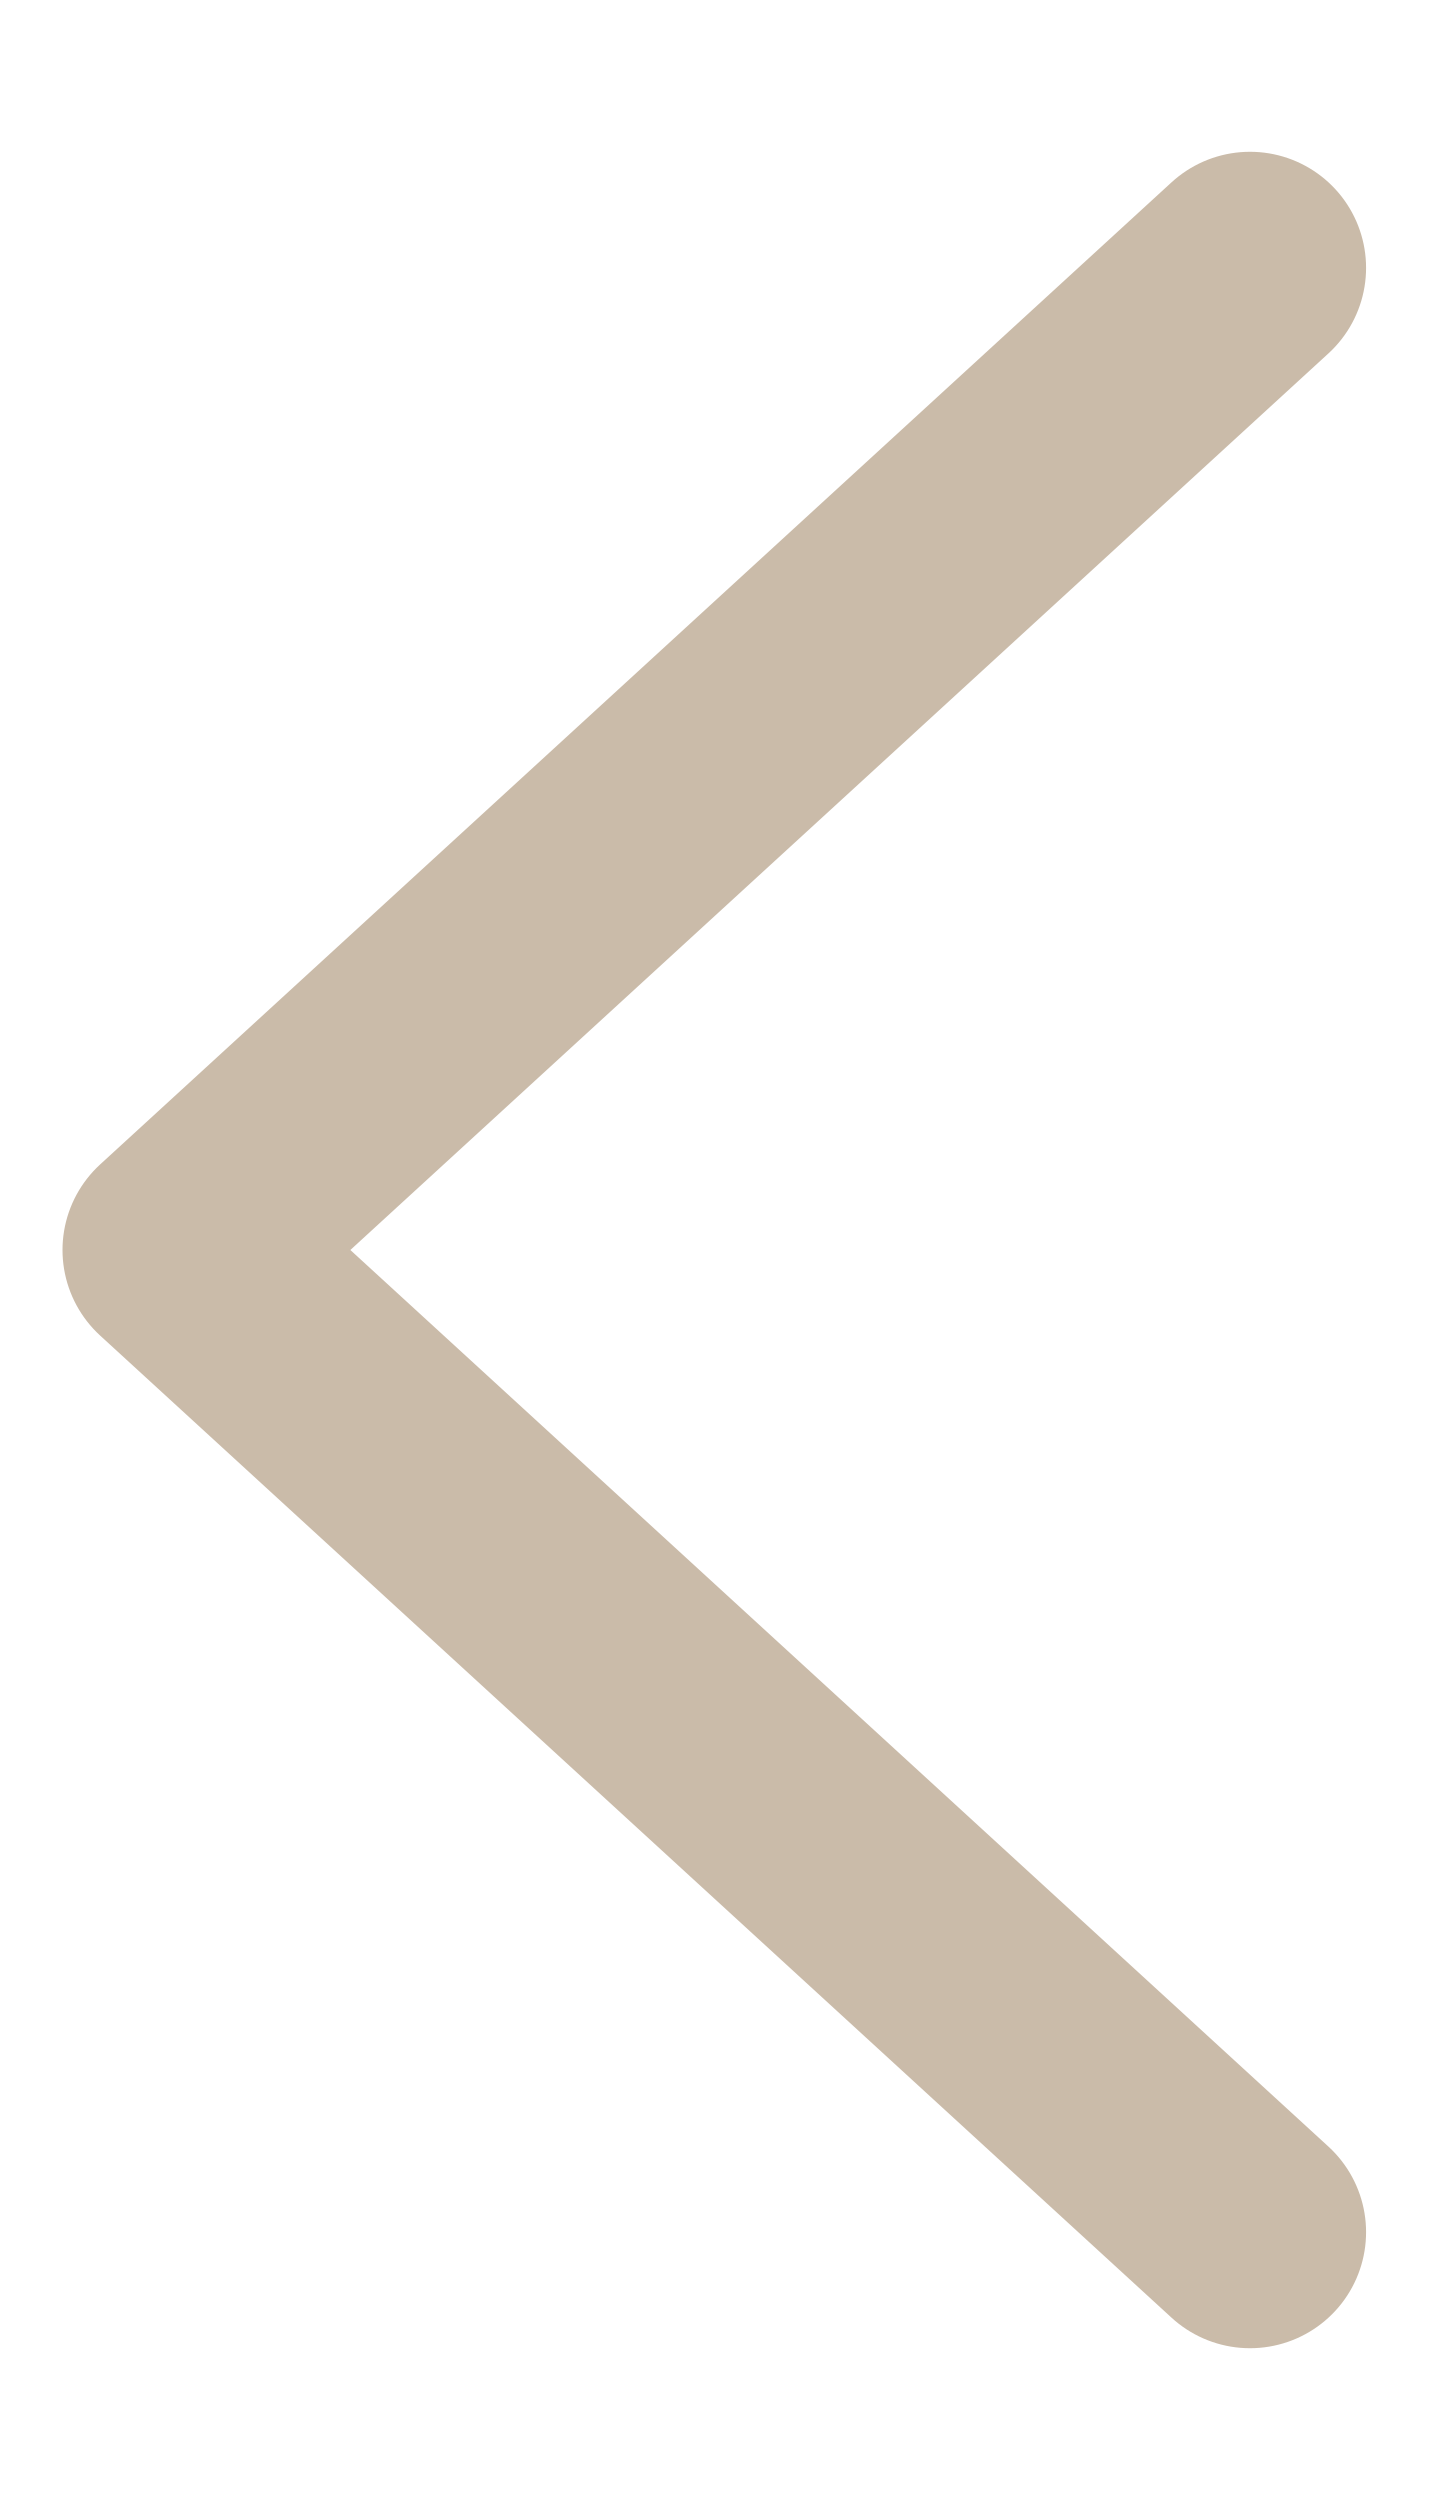
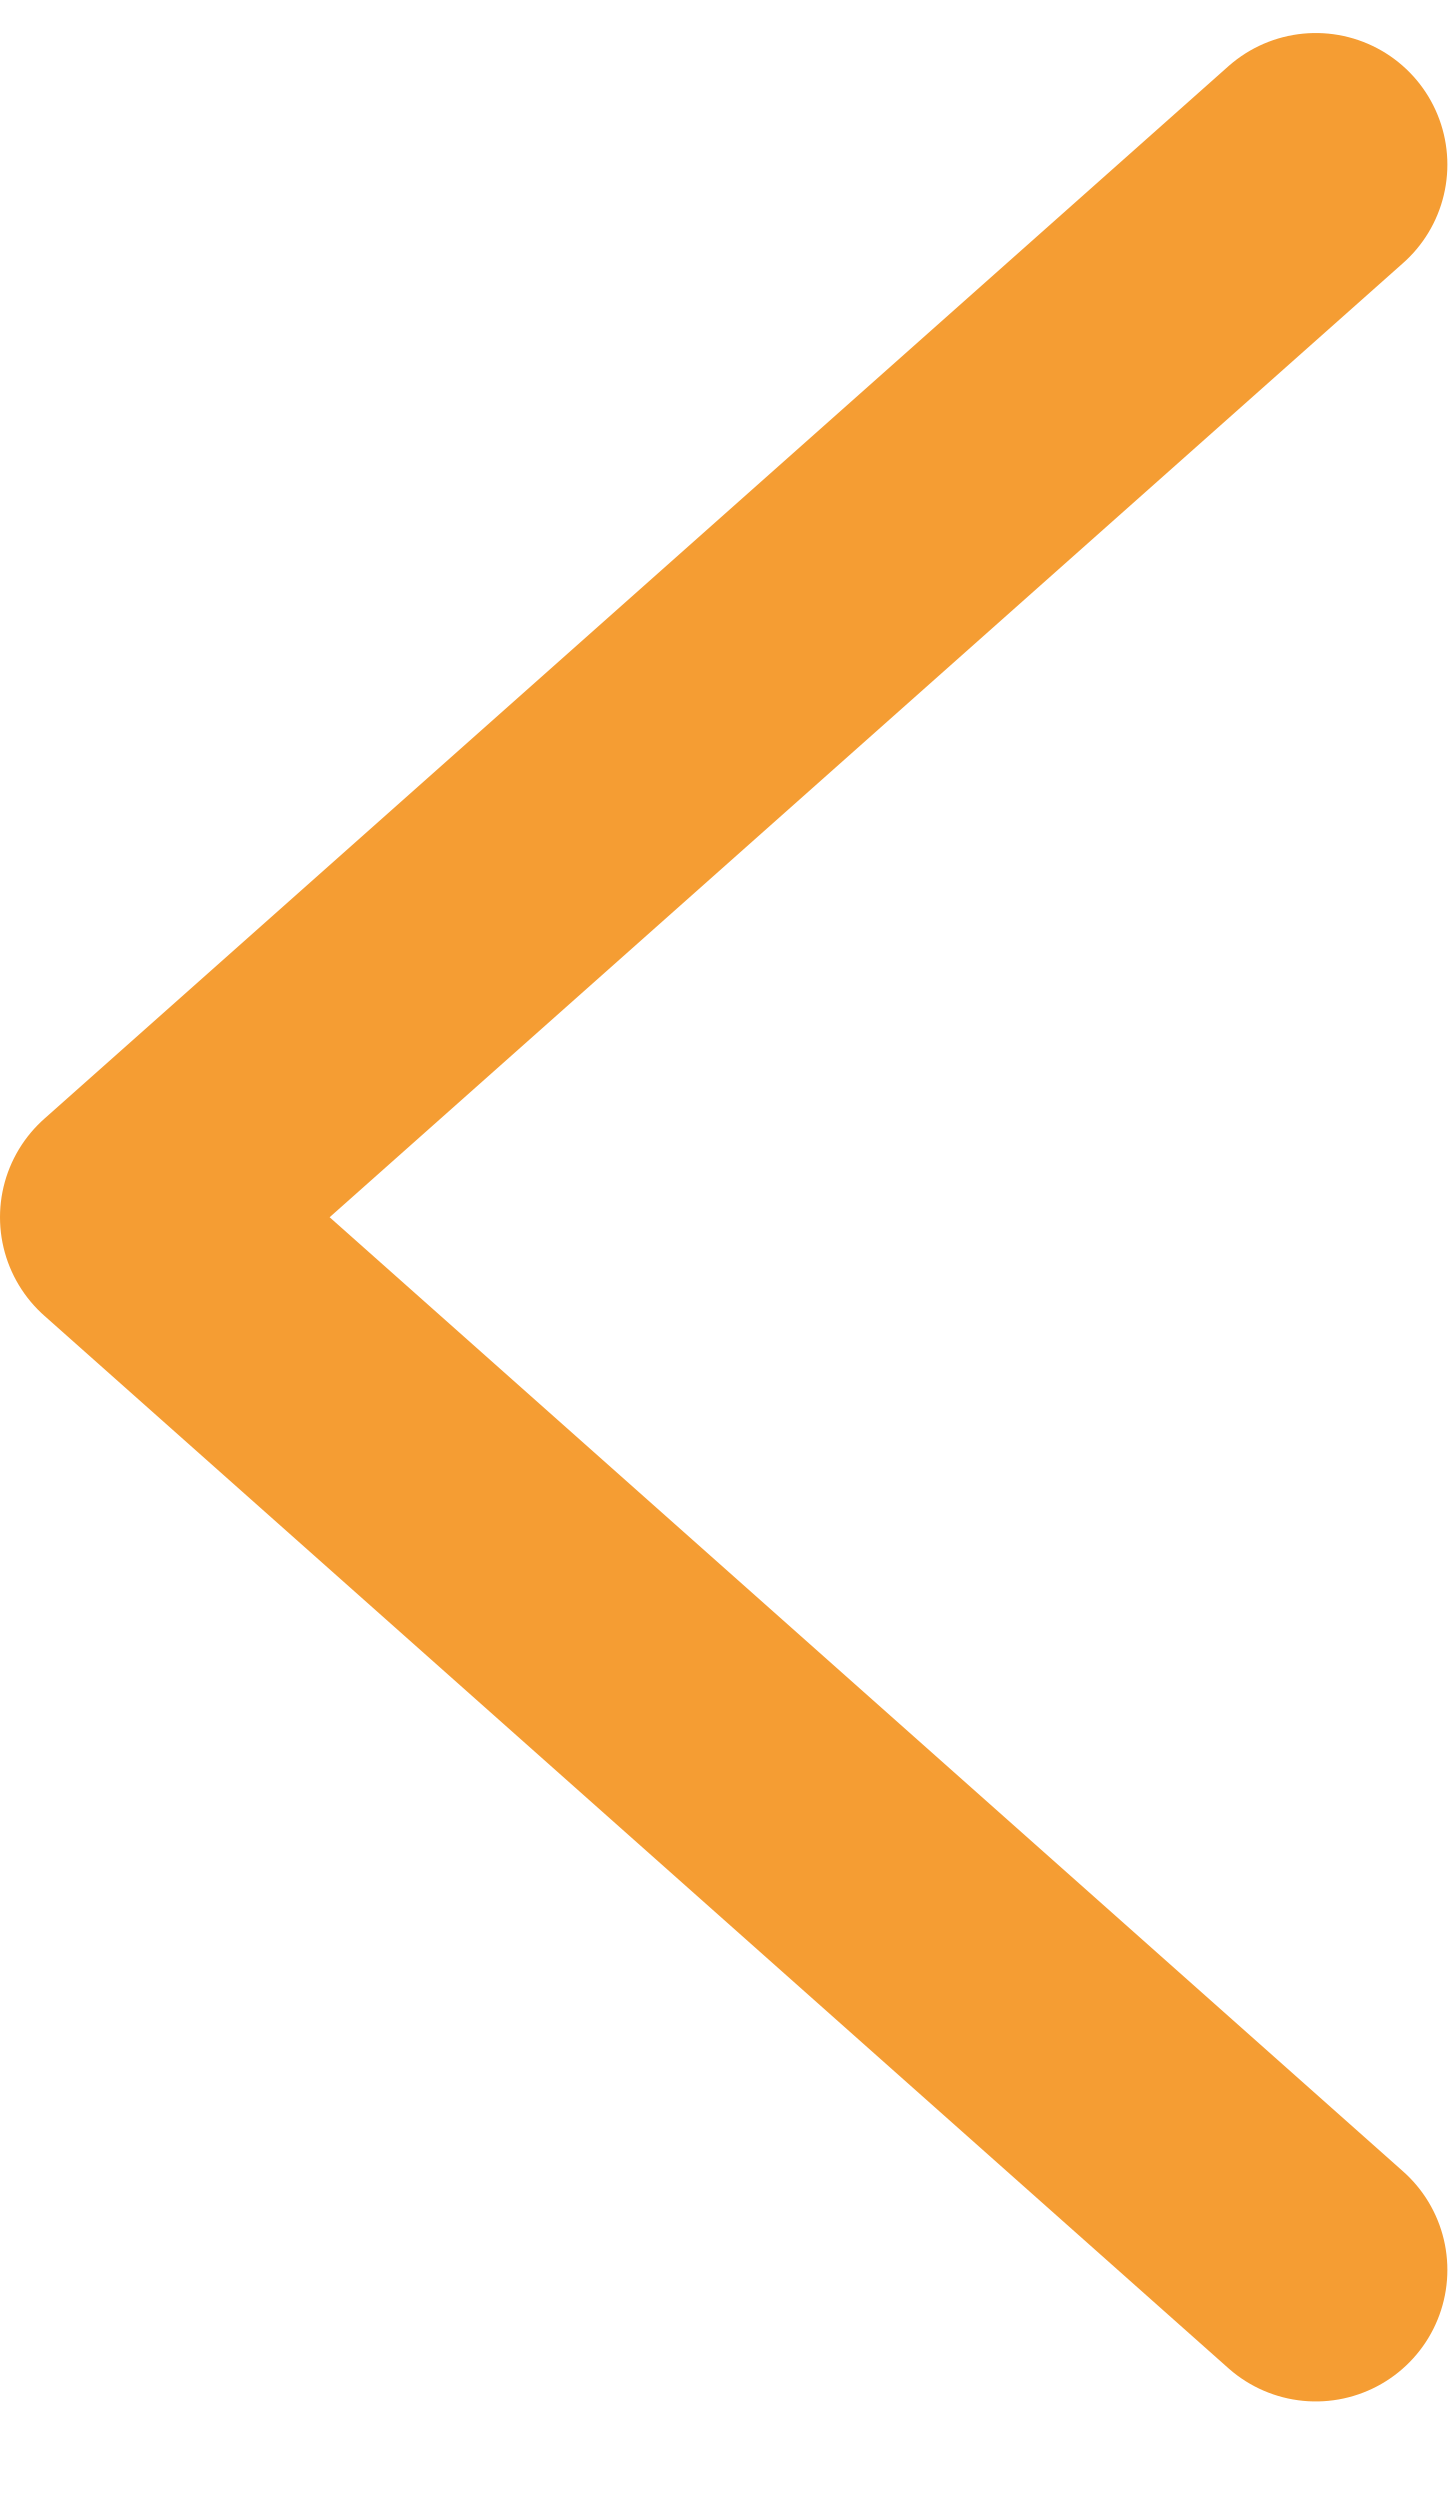
- <svg xmlns="http://www.w3.org/2000/svg" width="8" height="14" viewBox="0 0 8 14" fill="none">
-   <path d="M7 12.5L1 7L7 1.5" stroke="#CABBA9" stroke-width="1.3" stroke-linecap="round" stroke-linejoin="round" />
+ <svg xmlns="http://www.w3.org/2000/svg" width="11" height="19" viewBox="0 0 11 19" fill="none">
+   <path d="M10 17.251L1 9.251L10 1.251" stroke="#F59D33" stroke-width="2" stroke-linecap="round" stroke-linejoin="round" />
</svg>
